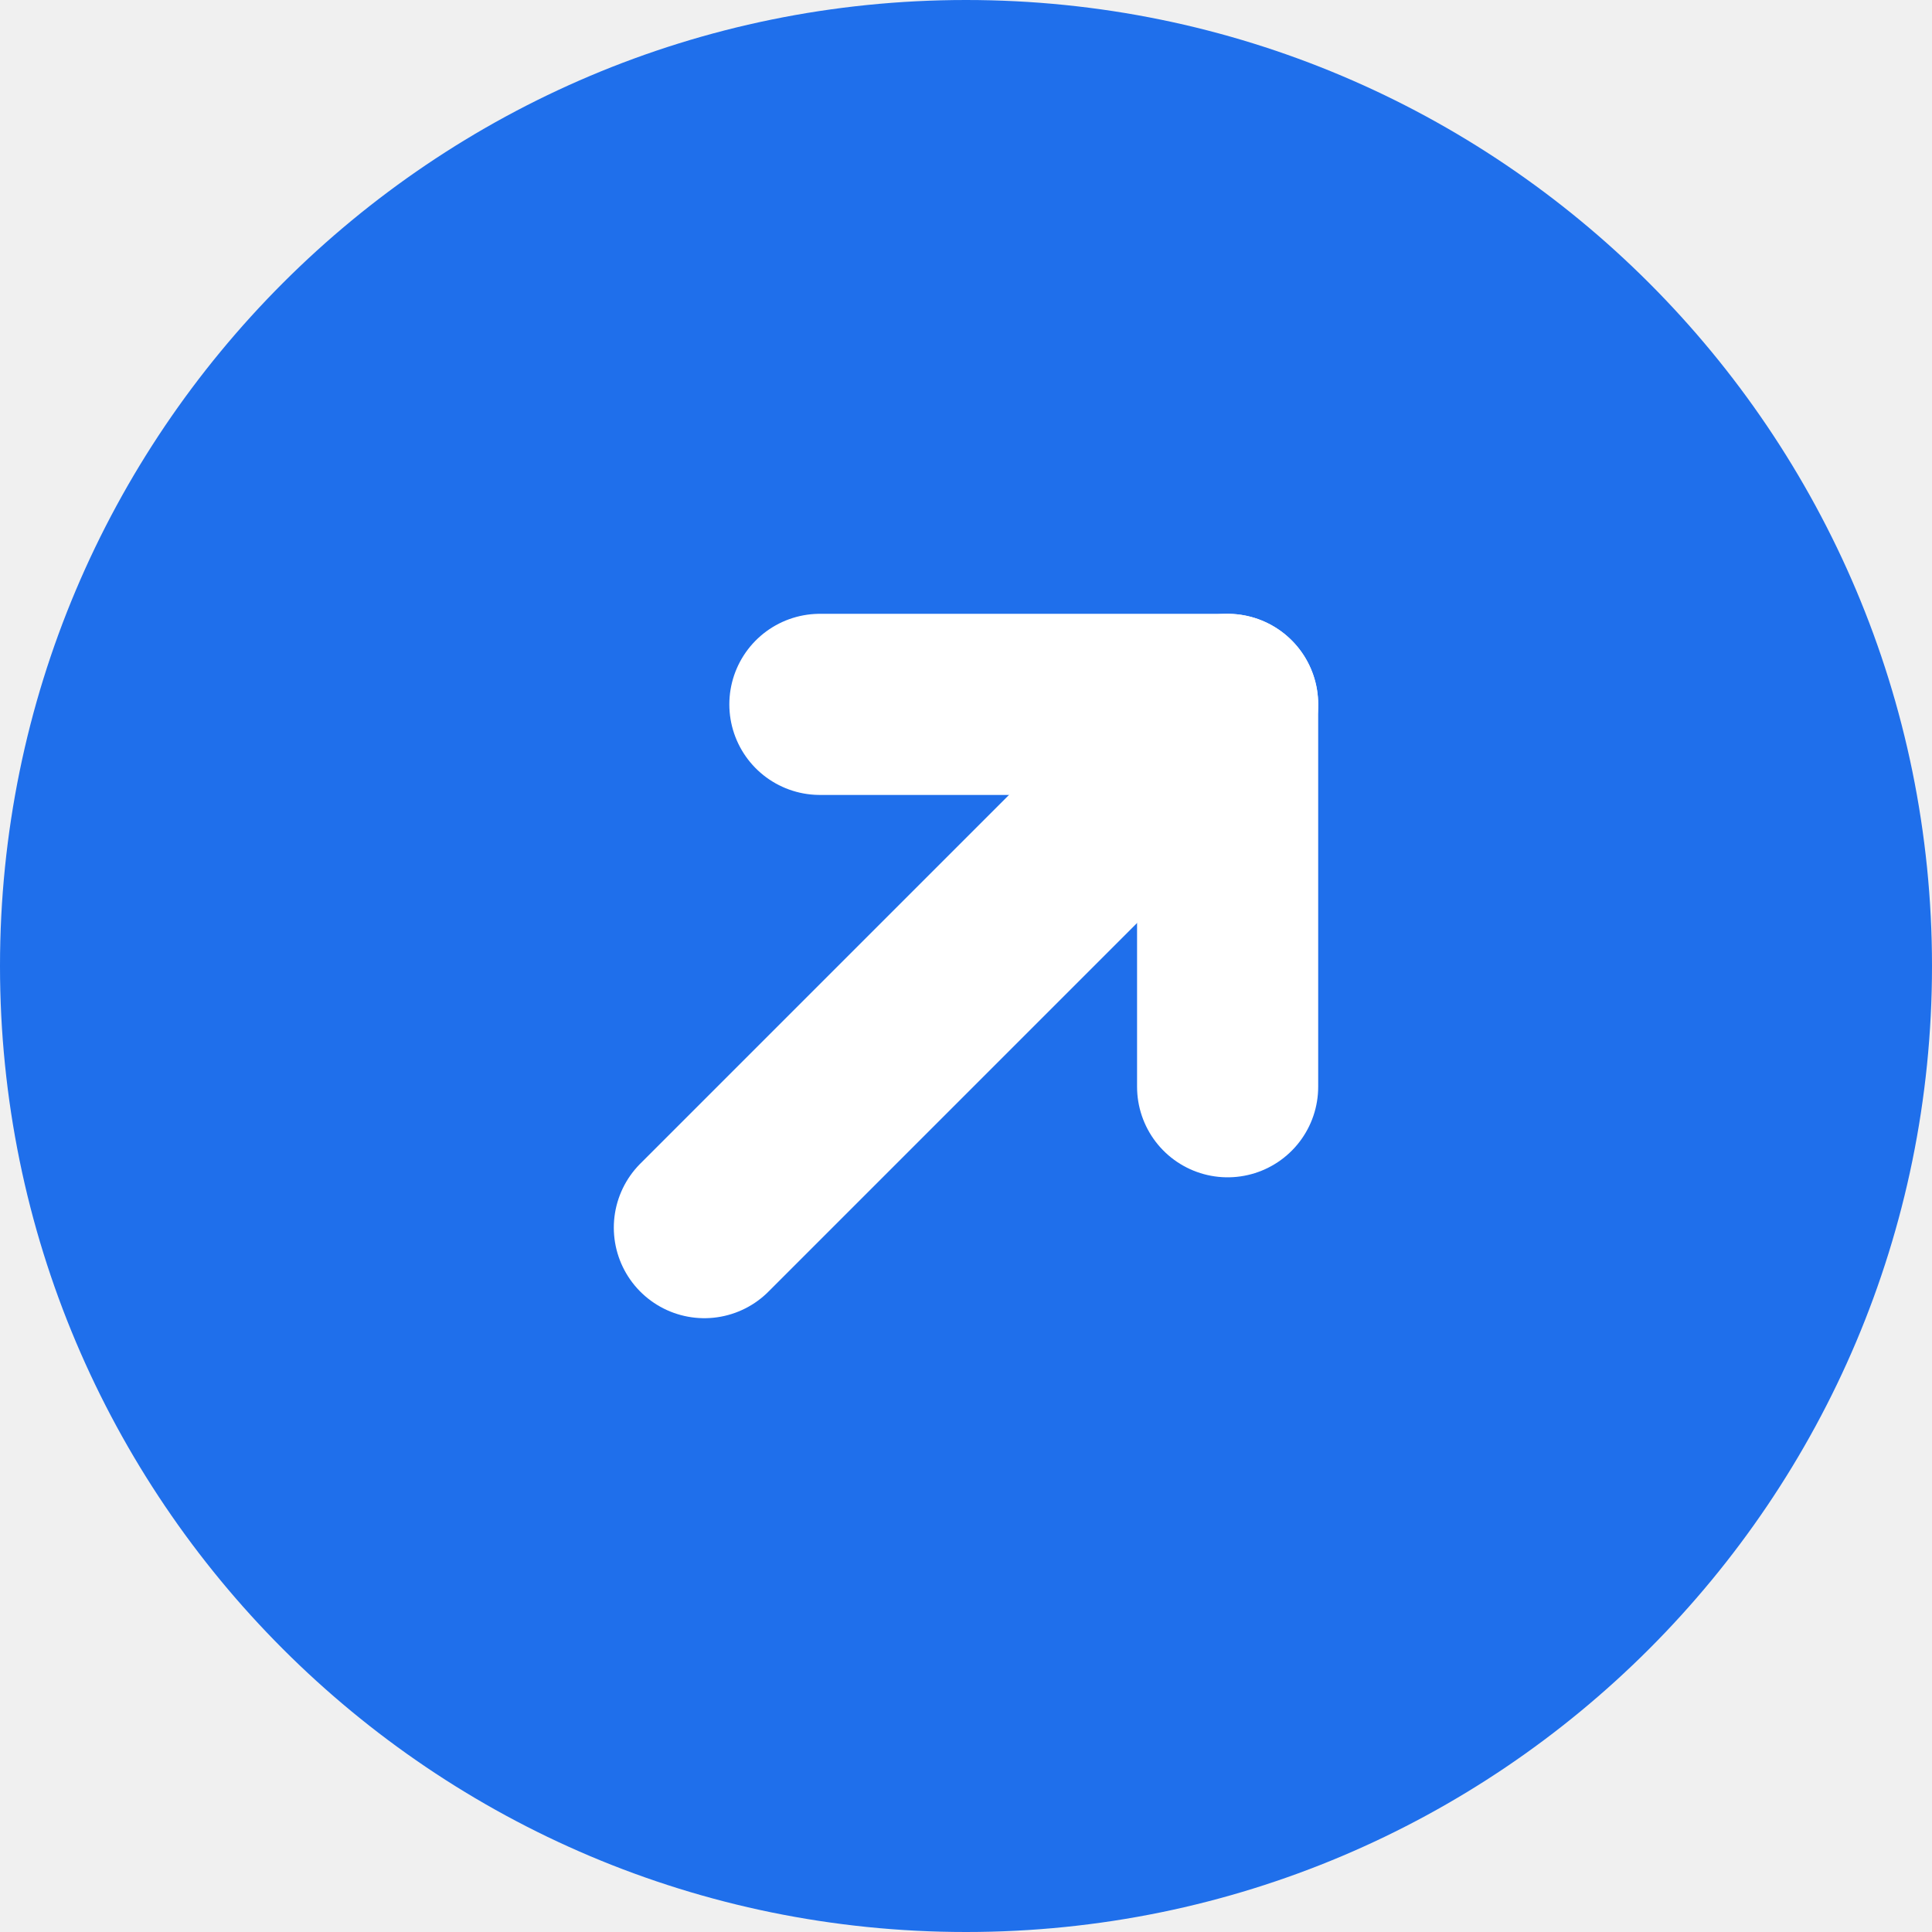
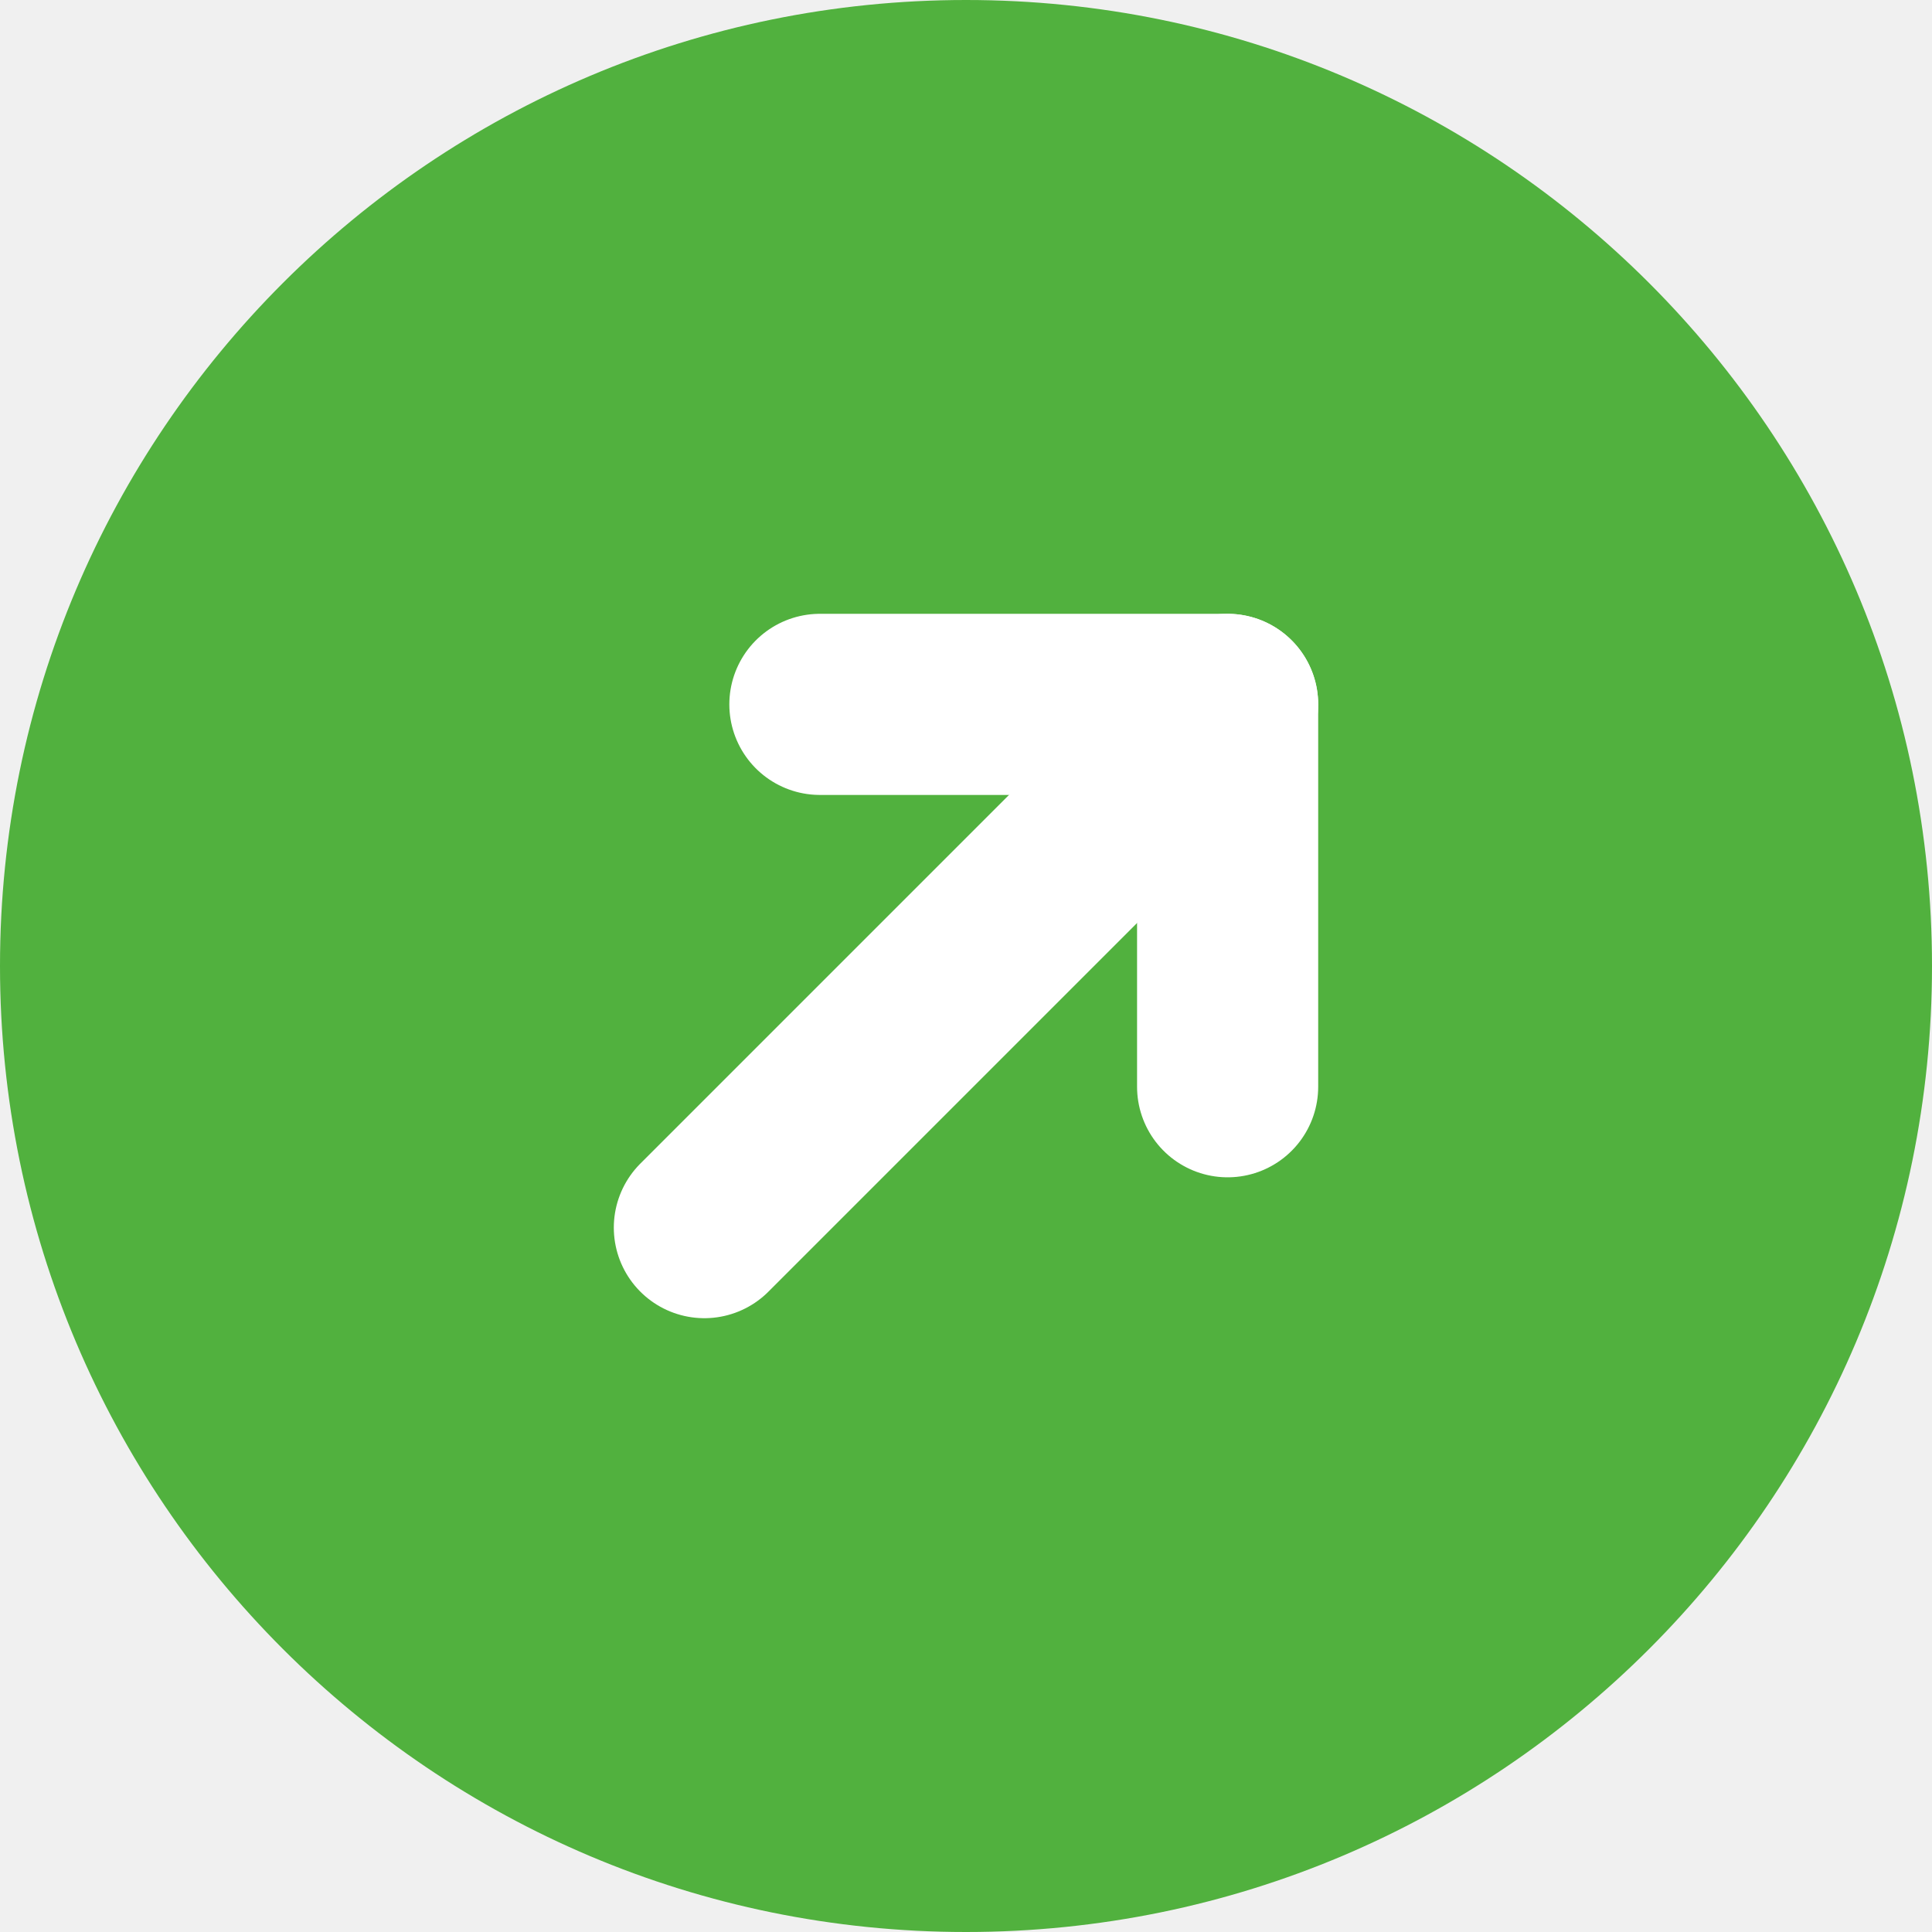
<svg xmlns="http://www.w3.org/2000/svg" width="24" height="24" viewBox="0 0 24 24" fill="none">
-   <path d="M12 -1.04907e-06C5.373 -1.62846e-06 1.62846e-06 5.373 1.04907e-06 12C4.69686e-07 18.627 5.373 24 12 24C18.627 24 24 18.627 24 12C24 5.373 18.627 -4.69686e-07 12 -1.04907e-06Z" fill="#1F6FEB" />
+   <path d="M12 -1.04907e-06C5.373 -1.62846e-06 1.62846e-06 5.373 1.04907e-06 12C4.69686e-07 18.627 5.373 24 12 24C18.627 24 24 18.627 24 12C24 5.373 18.627 -4.69686e-07 12 -1.04907e-06Z" fill="#51B13E" />
  <path d="M15.25 8.75L8.75 15.25" stroke="white" stroke-width="2.25" stroke-miterlimit="10" stroke-linecap="round" stroke-linejoin="round" />
  <path d="M15.25 13.5L15.25 8.75L10.185 8.75" stroke="white" stroke-width="2.25" stroke-miterlimit="10" stroke-linecap="round" stroke-linejoin="round" />
</svg>
